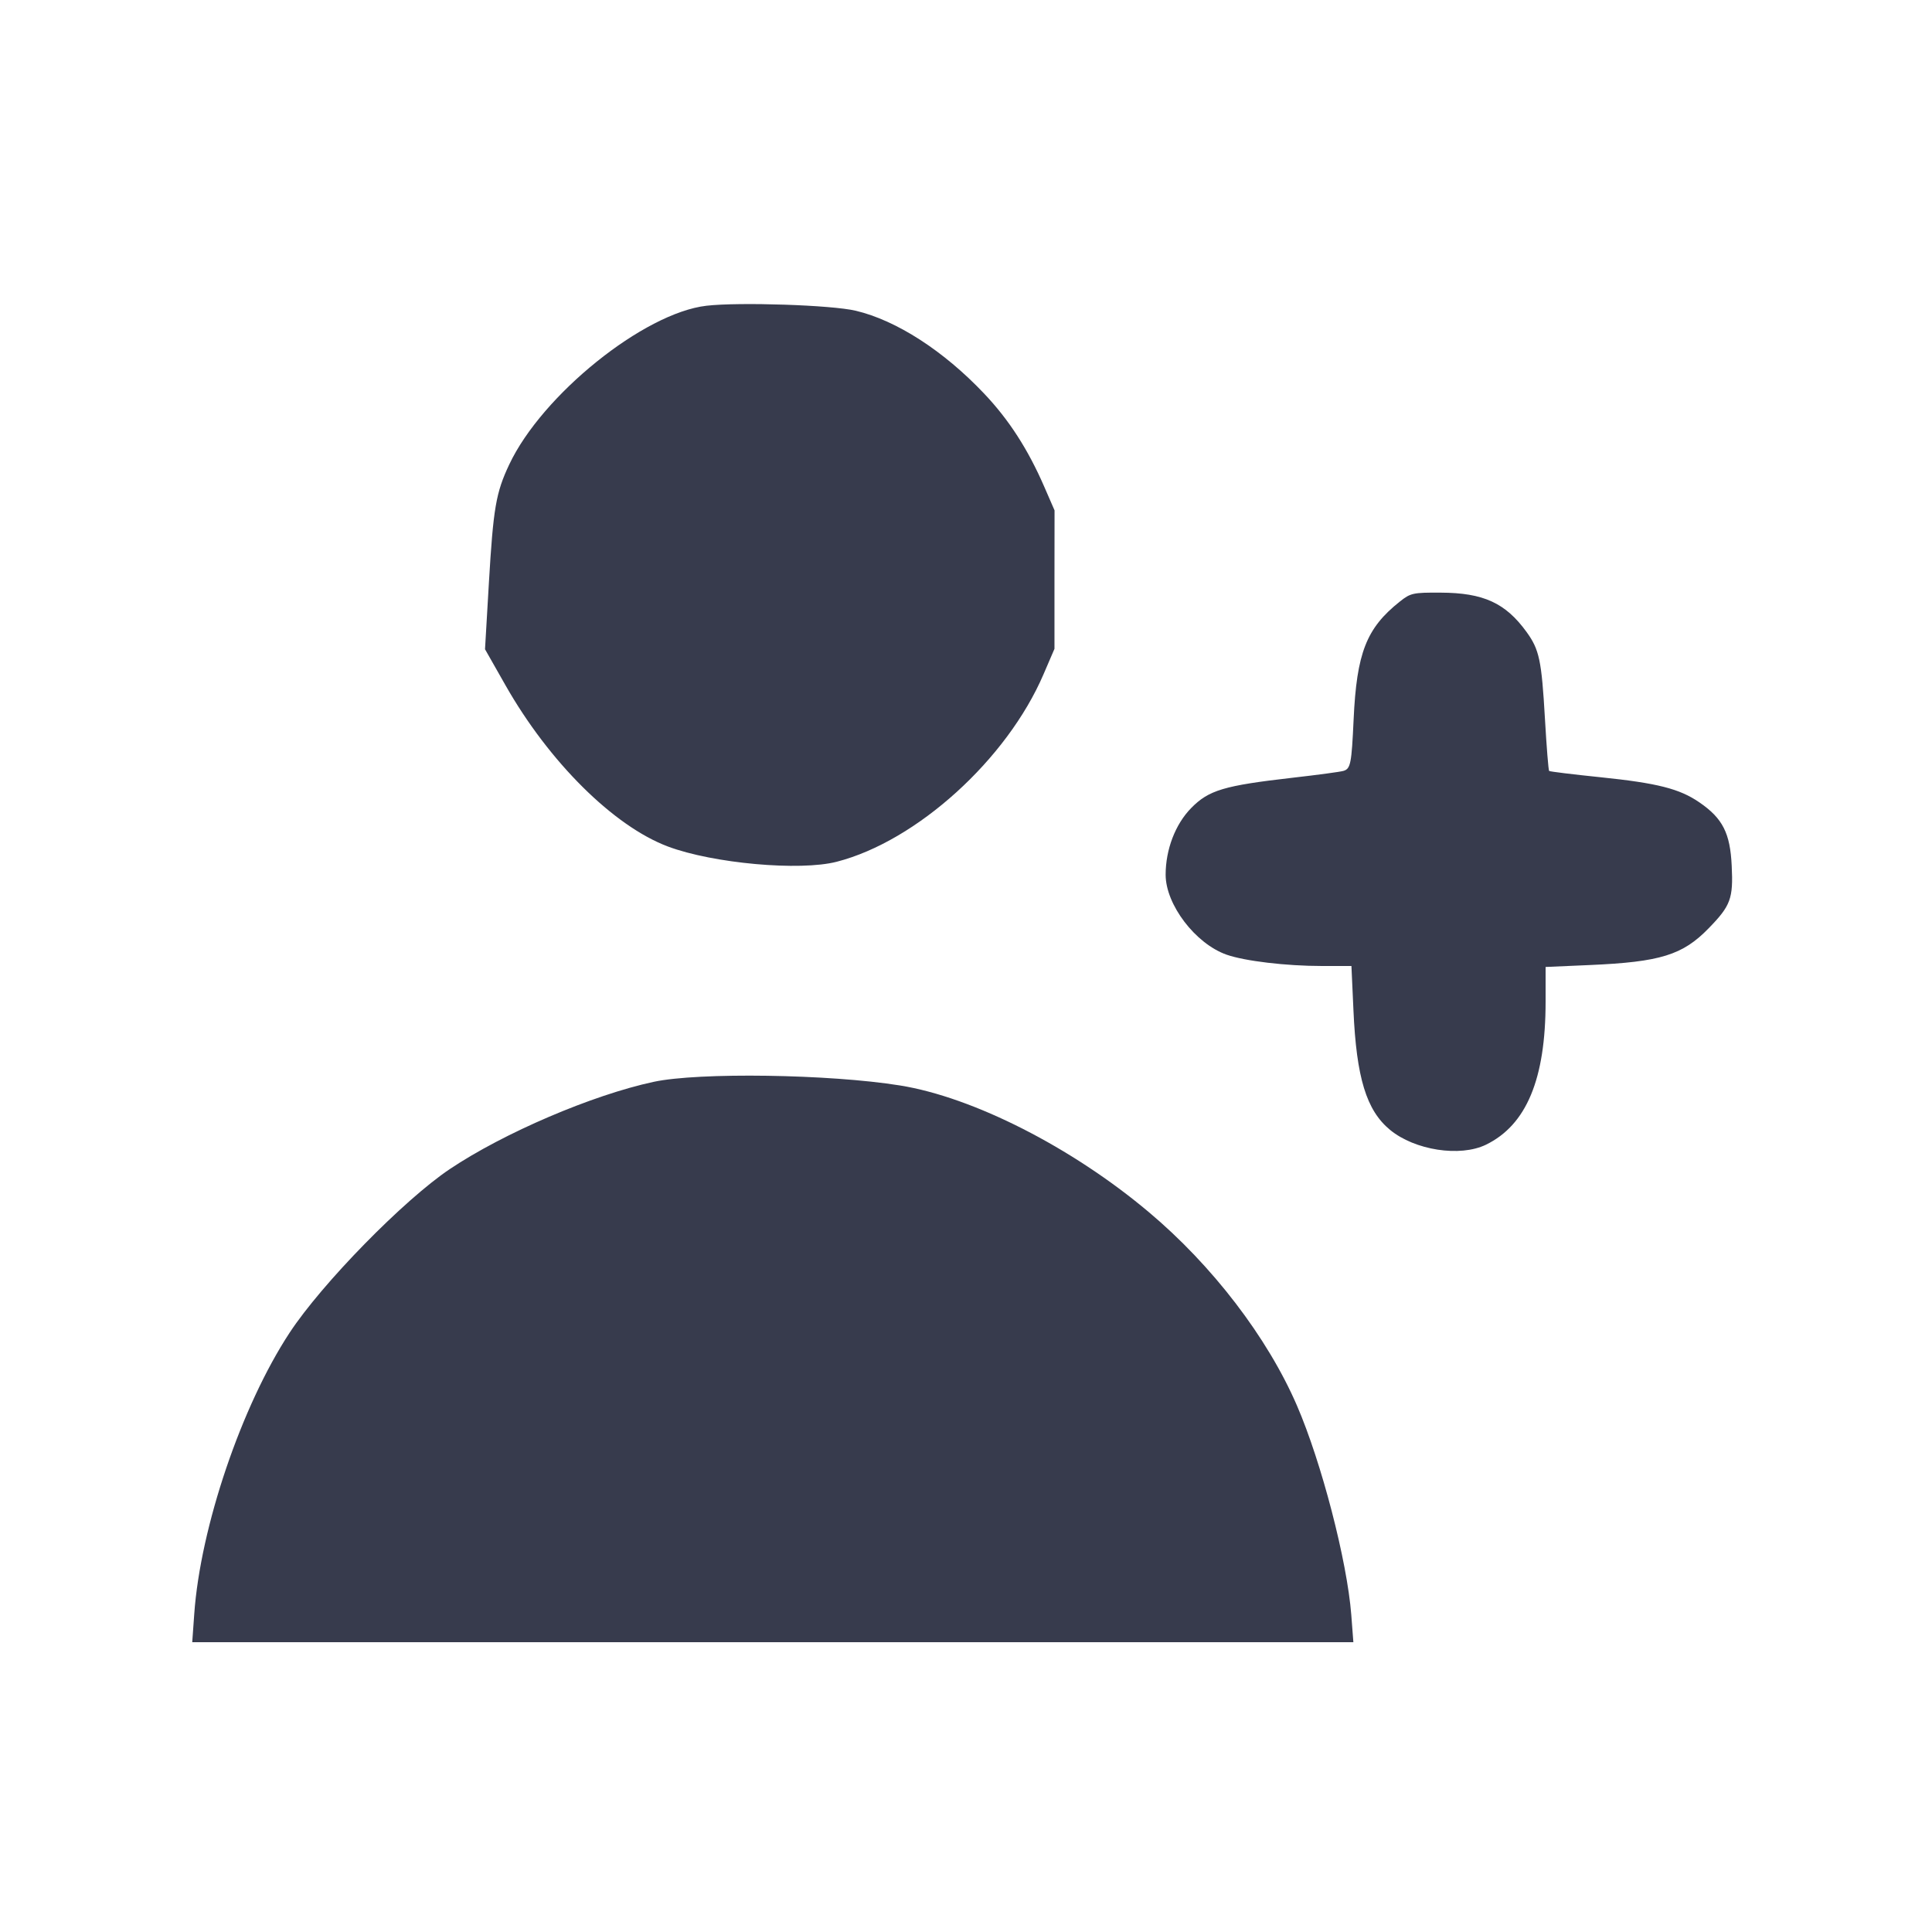
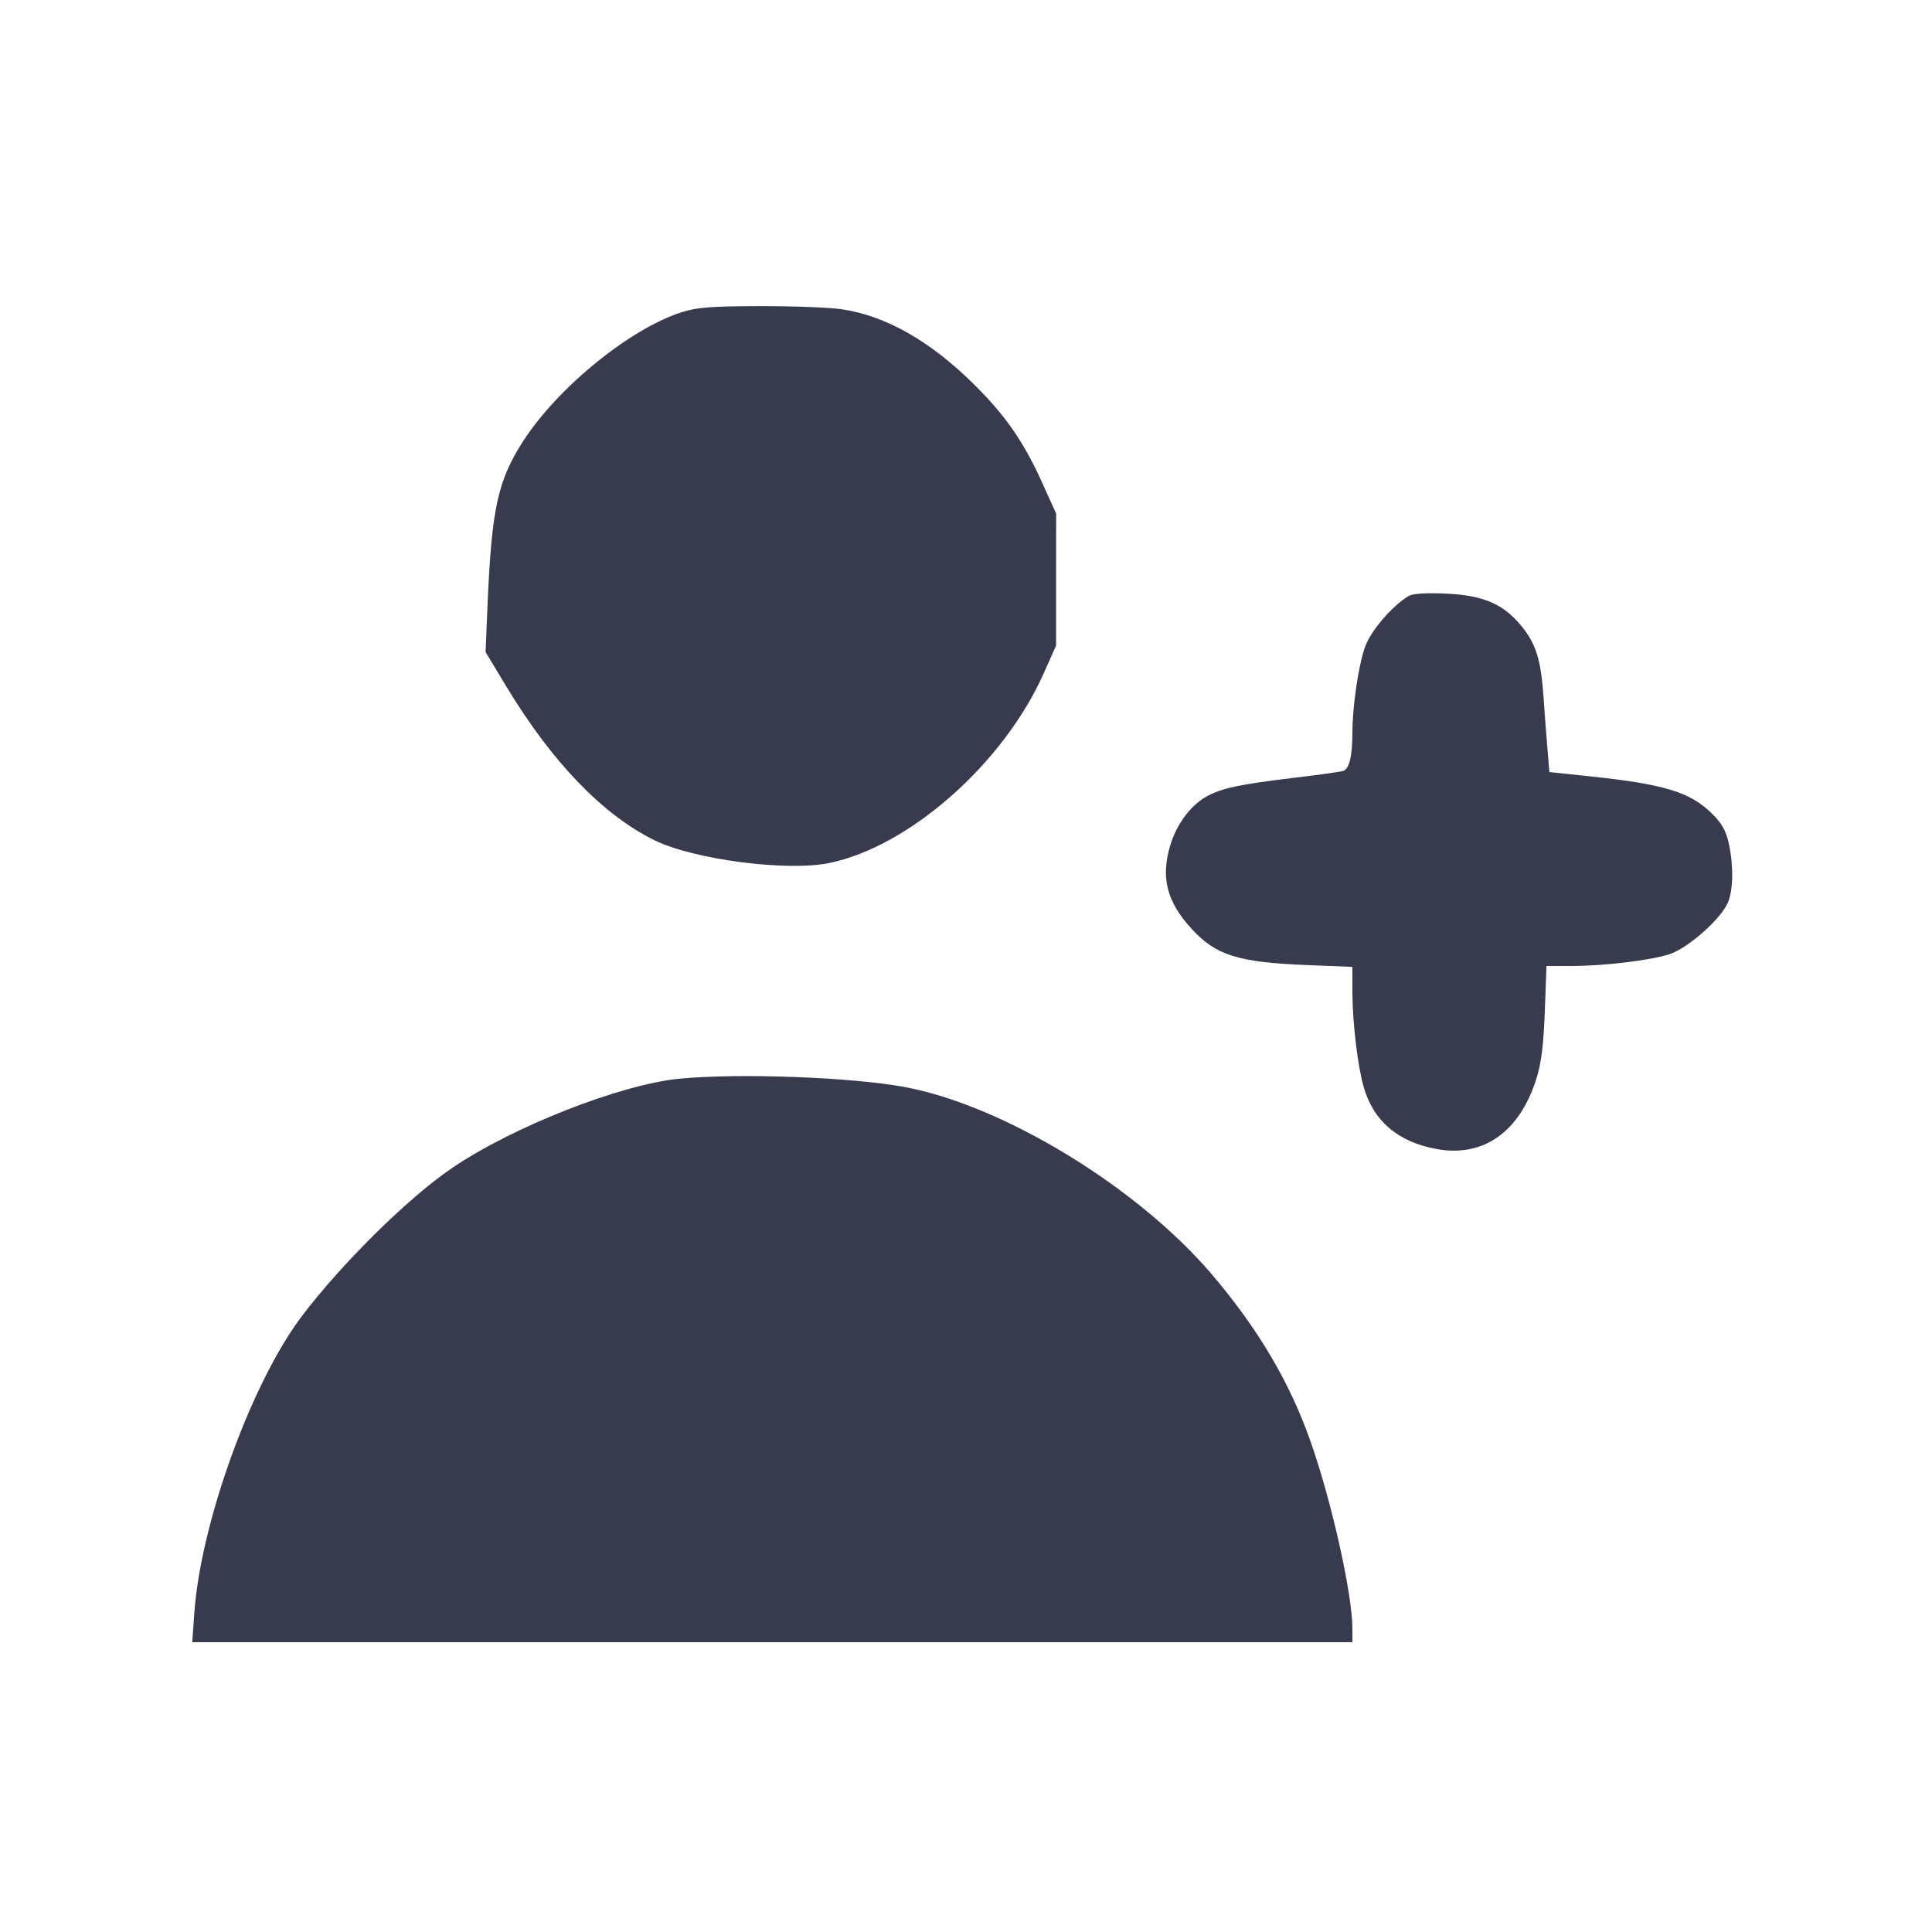
<svg xmlns="http://www.w3.org/2000/svg" width="24" height="24" viewBox="0 0 24 24" fill="none">
-   <path d="M8.776 3.798 C 7.997 3.888,6.734 4.905,6.326 5.770 C 6.160 6.122,6.128 6.311,6.073 7.243 L 6.025 8.065 6.279 8.512 C 6.821 9.467,7.624 10.263,8.298 10.516 C 8.859 10.726,9.937 10.823,10.394 10.705 C 11.389 10.449,12.510 9.432,12.963 8.376 L 13.099 8.060 13.099 7.200 L 13.100 6.340 12.972 6.046 C 12.770 5.581,12.534 5.215,12.225 4.889 C 11.723 4.359,11.137 3.980,10.630 3.860 C 10.332 3.789,9.184 3.751,8.776 3.798 M17.389 7.473 C 16.973 7.803,16.853 8.111,16.815 8.940 C 16.790 9.484,16.778 9.549,16.690 9.576 C 16.651 9.588,16.368 9.626,16.060 9.661 C 15.204 9.759,15.016 9.815,14.797 10.038 C 14.600 10.239,14.480 10.553,14.480 10.866 C 14.480 11.237,14.849 11.722,15.236 11.859 C 15.463 11.939,15.978 12.000,16.423 12.000 L 16.788 12.000 16.813 12.550 C 16.850 13.388,16.974 13.794,17.268 14.036 C 17.575 14.289,18.137 14.376,18.459 14.220 C 18.962 13.975,19.200 13.405,19.200 12.443 L 19.200 12.012 19.750 11.988 C 20.625 11.950,20.903 11.864,21.226 11.531 C 21.499 11.251,21.532 11.162,21.512 10.757 C 21.493 10.349,21.400 10.166,21.110 9.967 C 20.864 9.798,20.589 9.728,19.881 9.655 C 19.540 9.620,19.253 9.585,19.244 9.577 C 19.235 9.568,19.212 9.278,19.192 8.931 C 19.150 8.199,19.122 8.070,18.963 7.850 C 18.702 7.490,18.427 7.364,17.896 7.362 C 17.554 7.360,17.522 7.367,17.389 7.473 M8.120 13.439 C 7.357 13.603,6.259 14.073,5.587 14.523 C 5.015 14.907,4.000 15.944,3.598 16.555 C 3.001 17.463,2.489 18.971,2.413 20.050 L 2.388 20.400 9.600 20.400 L 16.812 20.400 16.786 20.059 C 16.734 19.390,16.416 18.165,16.111 17.460 C 15.745 16.614,15.058 15.717,14.267 15.054 C 13.313 14.252,12.089 13.630,11.180 13.484 C 10.305 13.343,8.678 13.319,8.120 13.439 " fill="#373B4D" stroke="none" fill-rule="evenodd" />
+   <path d="M8.469 3.878 C 7.825 4.084,6.929 4.813,6.499 5.480 C 6.184 5.969,6.108 6.316,6.057 7.500 L 6.032 8.100 6.293 8.533 C 6.860 9.470,7.488 10.122,8.130 10.438 C 8.616 10.677,9.776 10.829,10.300 10.721 C 11.297 10.517,12.468 9.481,12.965 8.365 L 13.119 8.020 13.119 7.200 L 13.120 6.380 12.948 6.000 C 12.719 5.492,12.493 5.165,12.104 4.779 C 11.555 4.235,11.001 3.920,10.451 3.841 C 10.302 3.819,9.847 3.802,9.440 3.803 C 8.834 3.804,8.658 3.818,8.469 3.878 M17.500 7.403 C 17.302 7.519,17.035 7.827,16.961 8.026 C 16.878 8.250,16.800 8.768,16.800 9.104 C 16.800 9.394,16.761 9.554,16.685 9.577 C 16.649 9.588,16.386 9.625,16.100 9.659 C 15.389 9.744,15.168 9.791,14.977 9.901 C 14.783 10.013,14.616 10.242,14.537 10.502 C 14.417 10.902,14.495 11.205,14.805 11.541 C 15.108 11.870,15.384 11.955,16.250 11.989 L 16.800 12.011 16.800 12.317 C 16.800 12.694,16.864 13.234,16.940 13.503 C 17.061 13.925,17.364 14.185,17.842 14.273 C 18.424 14.381,18.874 14.066,19.085 13.403 C 19.146 13.209,19.174 12.991,19.190 12.570 L 19.211 12.000 19.516 12.000 C 19.935 11.999,20.500 11.931,20.740 11.853 C 20.970 11.777,21.379 11.416,21.465 11.211 C 21.531 11.056,21.536 10.757,21.476 10.478 C 21.443 10.324,21.391 10.231,21.272 10.112 C 20.998 9.838,20.676 9.740,19.714 9.640 L 19.247 9.591 19.225 9.326 C 19.212 9.180,19.190 8.889,19.176 8.680 C 19.143 8.197,19.083 8.001,18.900 7.777 C 18.675 7.502,18.426 7.395,17.963 7.374 C 17.712 7.363,17.552 7.373,17.500 7.403 M8.440 13.400 C 7.707 13.471,6.369 13.997,5.612 14.512 C 5.071 14.880,4.249 15.691,3.751 16.348 C 3.124 17.175,2.494 18.914,2.414 20.035 L 2.388 20.400 9.594 20.400 L 16.800 20.400 16.800 20.230 C 16.799 19.799,16.541 18.644,16.278 17.900 C 16.019 17.166,15.629 16.507,15.055 15.832 C 14.130 14.745,12.460 13.728,11.231 13.502 C 10.563 13.380,9.176 13.329,8.440 13.400 " fill="#373B4D" stroke="none" fill-rule="evenodd" />
</svg>
